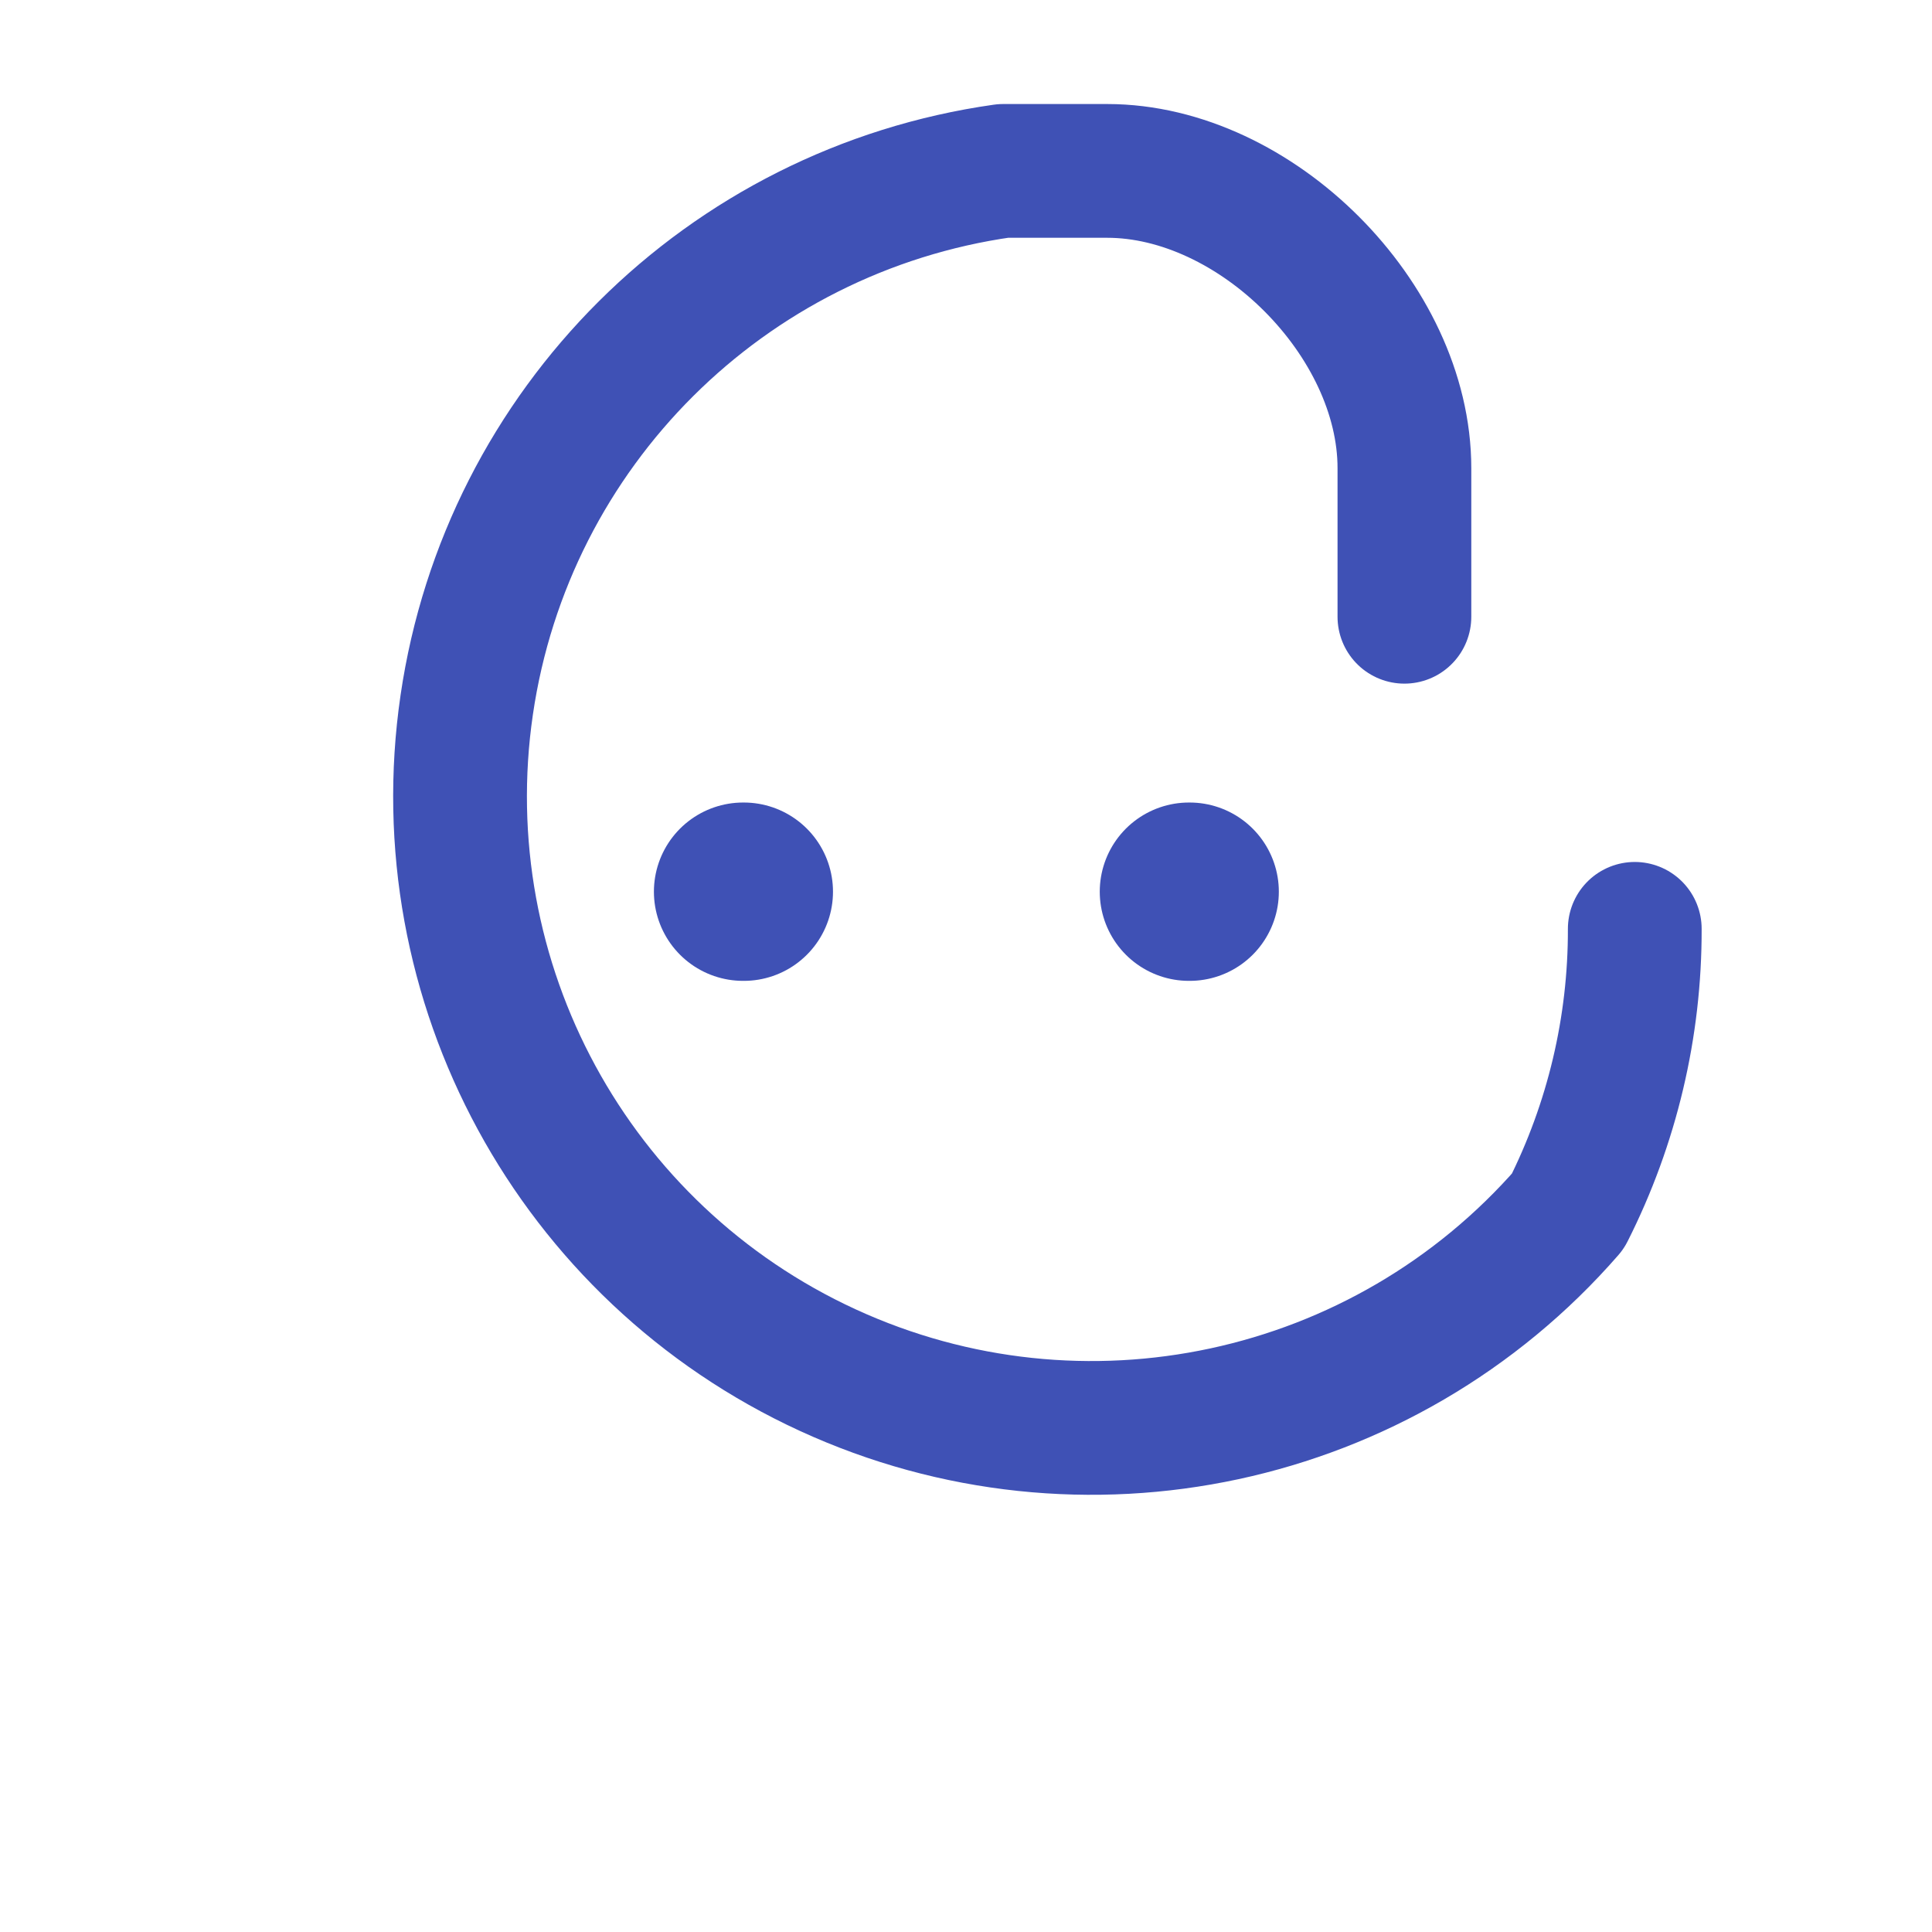
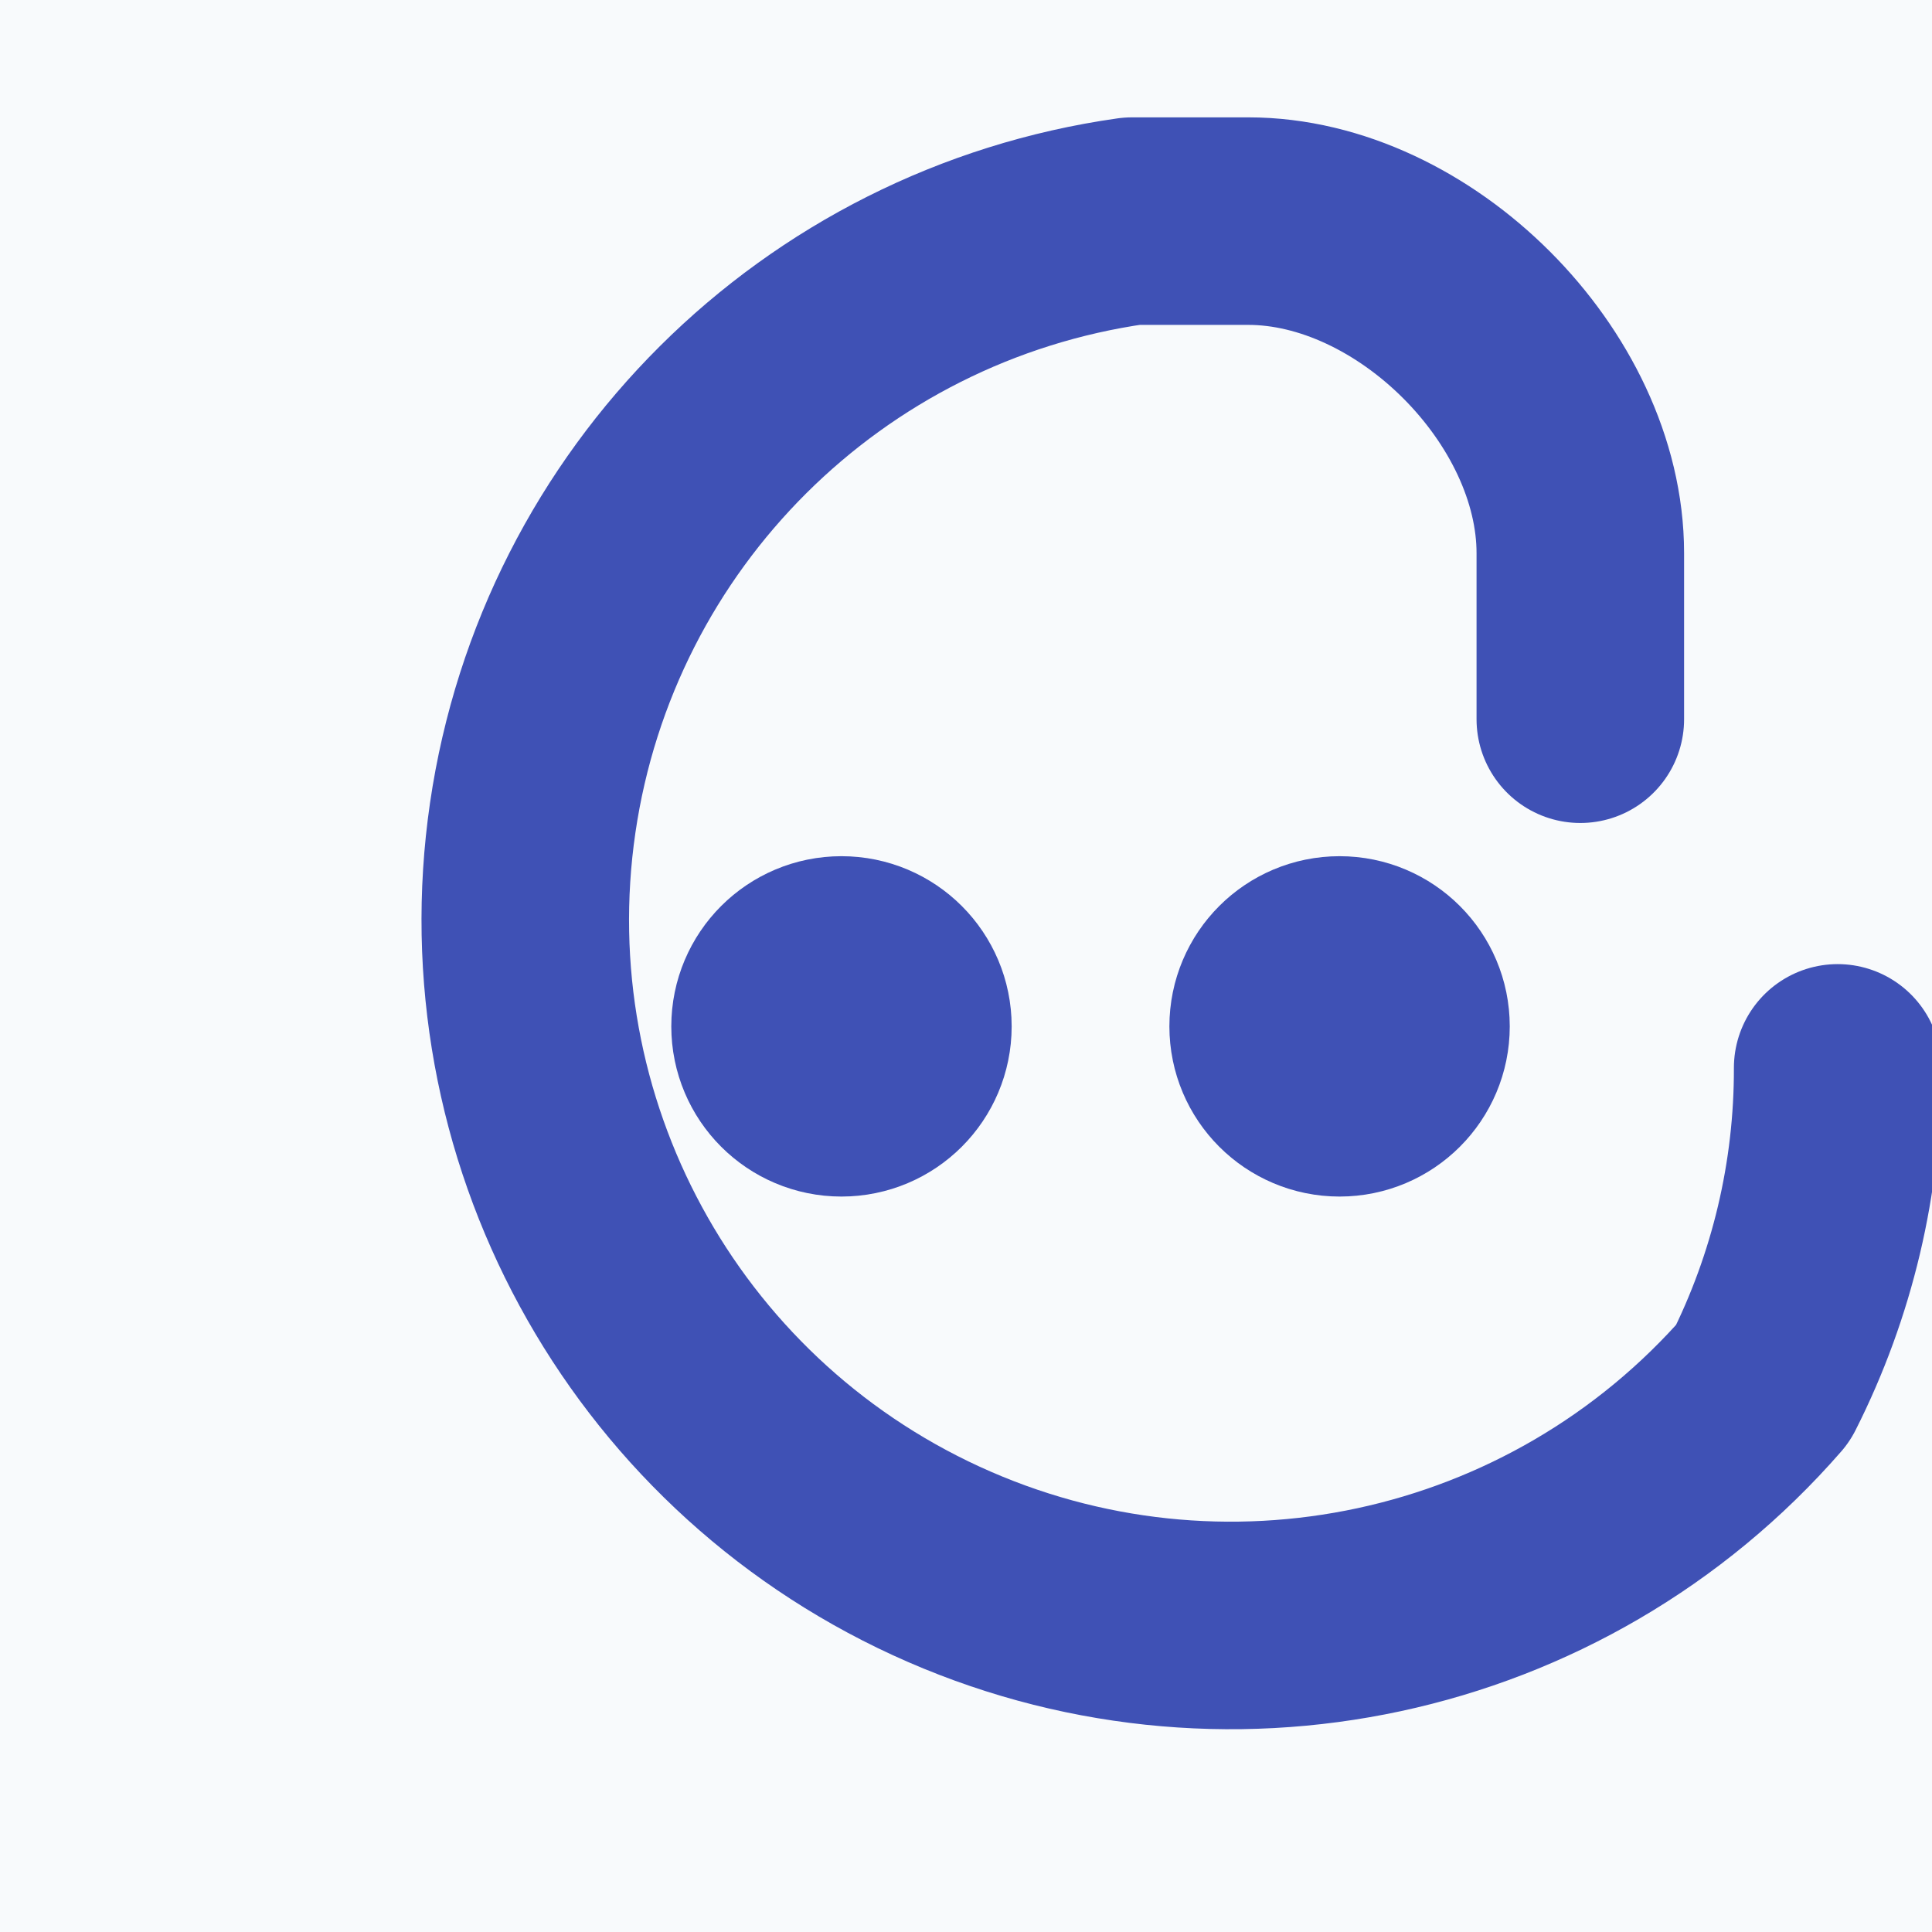
- <svg xmlns="http://www.w3.org/2000/svg" viewBox="-1 -1 26 26" fill="none" stroke="#3f51b5" stroke-linecap="round" stroke-linejoin="round">
-   <path stroke-width="1.8" d="M21 11.5a8.38 8.38 0 0 1-.9 3.8 8.5 8.5 0 1 1-7.6-14h1.4c2 0 4 2 4 4v2" />
-   <path stroke-width="2.4" d="M9 11l.01 0" />
-   <path stroke-width="2.4" d="M15 11l.01 0" />
+ <svg xmlns="http://www.w3.org/2000/svg" viewBox="0 0 512 512">
+   <rect width="512" height="512" fill="#F8FAFC" />
+   <g transform="translate(25, 30) scale(22)" fill="none" stroke="#3F51B5" stroke-width="2.5" stroke-linecap="round" stroke-linejoin="round">
+     <path d="M21 11.5a8.38 8.38 0 0 1-.9 3.8 8.5 8.5 0 1 1-7.6-14h1.4c2 0 4 2 4 4v2" />
+     <circle cx="9" cy="11" r="0.8" fill="#3F51B5" />
+     <circle cx="15" cy="11" r="0.8" fill="#3F51B5" />
+   </g>
</svg>
